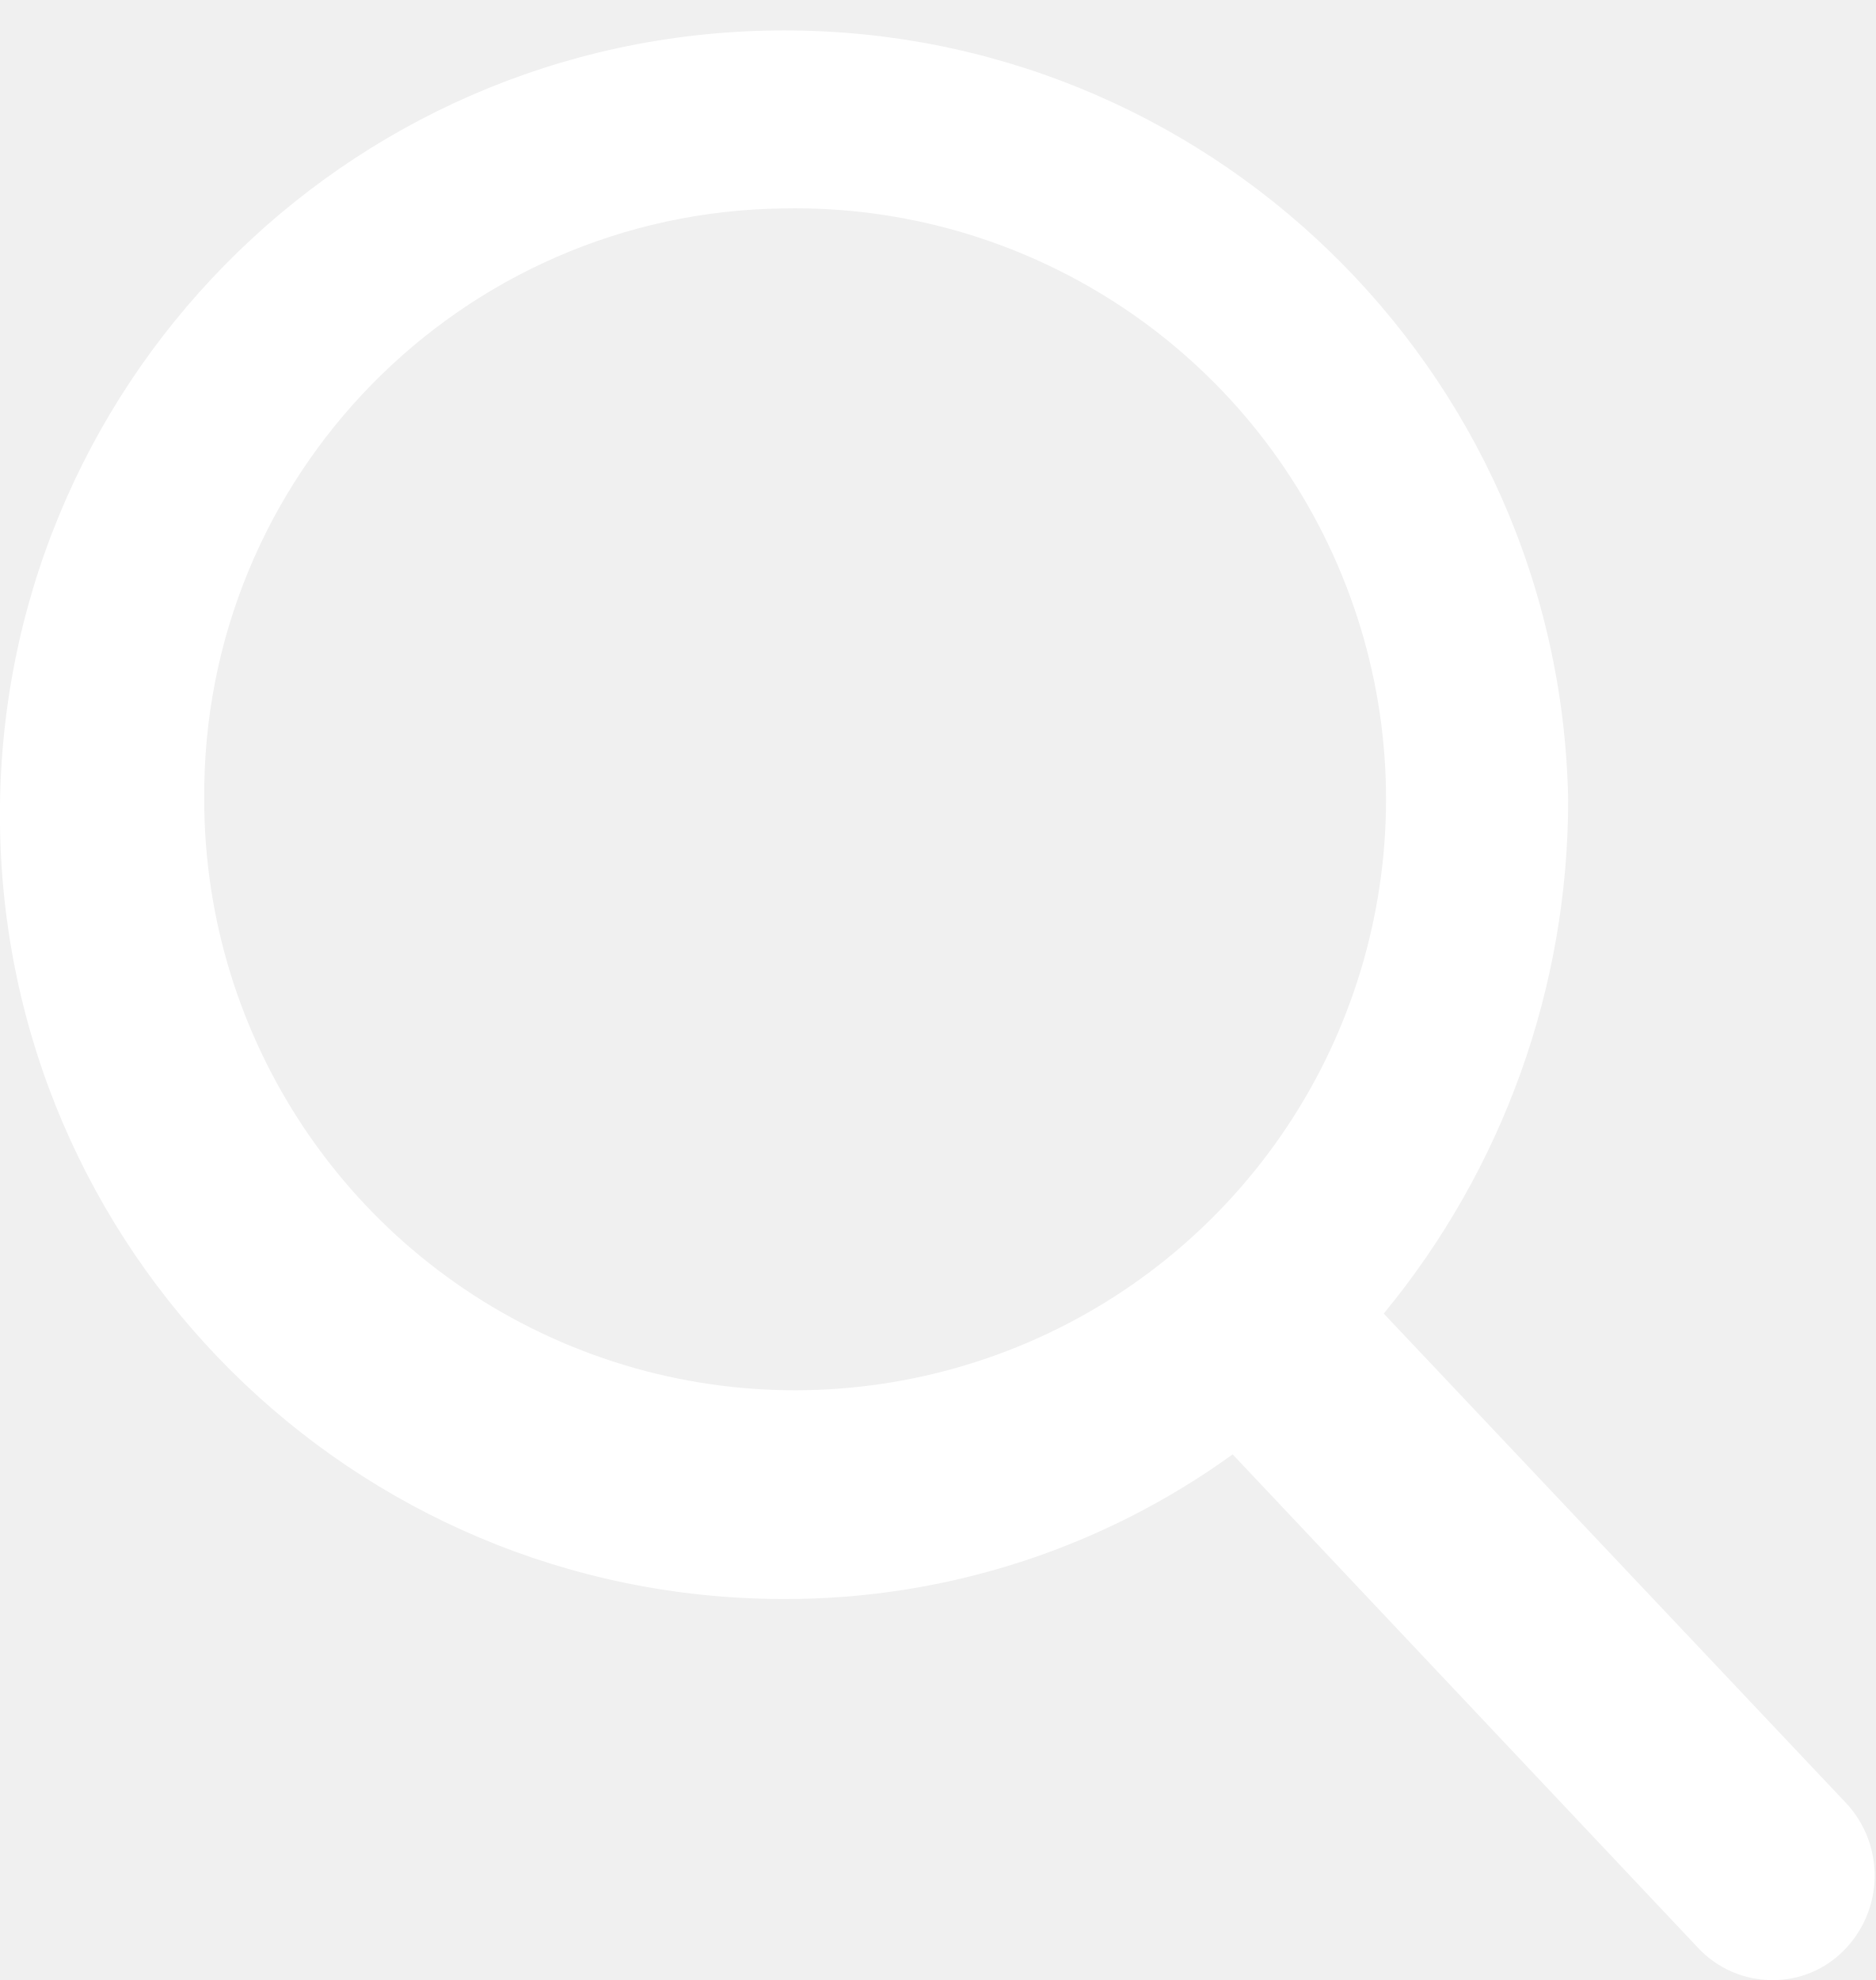
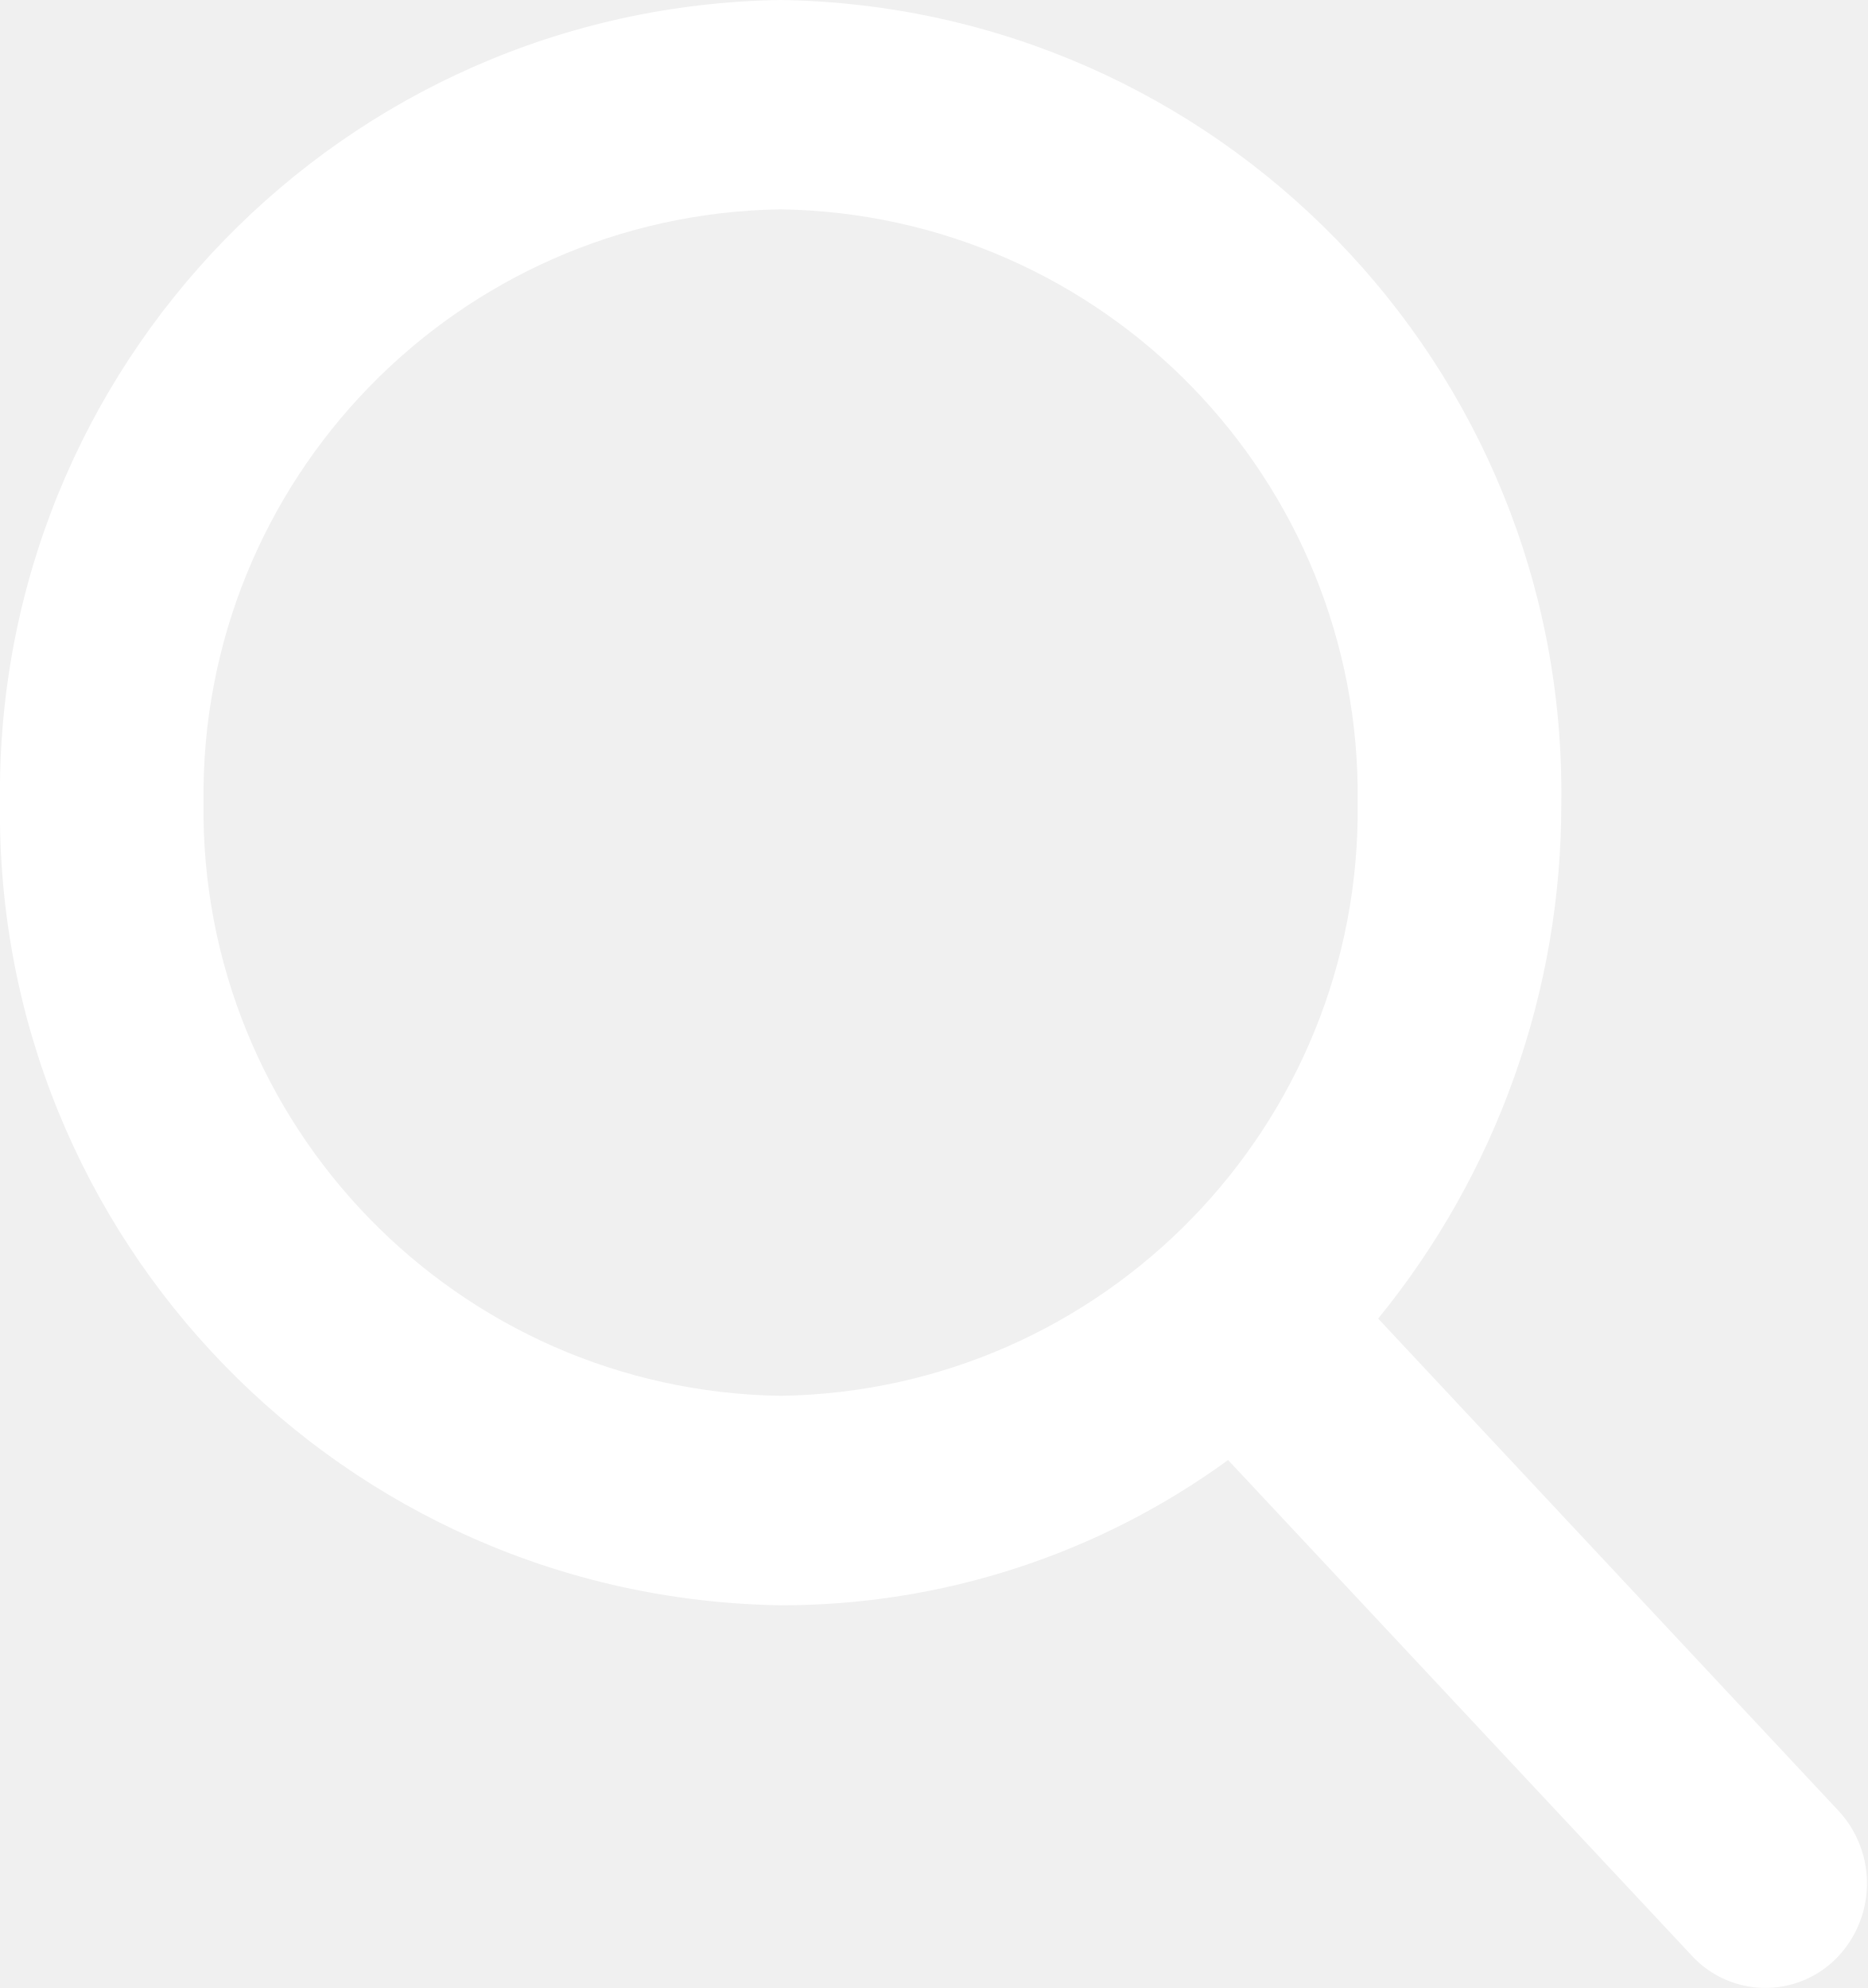
- <svg xmlns="http://www.w3.org/2000/svg" width="18" height="19" viewBox="0 0 18 19">
+ <svg xmlns="http://www.w3.org/2000/svg" width="31" height="33" viewBox="0 0 31 33">
  <defs>
    <style>
      .cls-1 {
        fill: #fff;
        fill-rule: evenodd;
      }
    </style>
  </defs>
-   <path id="searchicon" class="cls-1" d="M1234.72,59.305l-4.44-4.7a7.745,7.745,0,0,0,1.77-4.932,7.526,7.526,0,1,0-7.53,7.671,7.32,7.32,0,0,0,4.31-1.388l4.47,4.739a0.974,0.974,0,0,0,.71.306,0.95,0.95,0,0,0,.68-0.279A1.02,1.02,0,0,0,1234.72,59.305ZM1224.52,44a5.671,5.671,0,1,1-5.56,5.67A5.628,5.628,0,0,1,1224.52,44Z" transform="translate(-1217 -42)" />
+   <path id="Forma_1" data-name="Forma 1" class="cls-1" d="M34.516,34.057l-7.64-8.169a13.508,13.508,0,0,0,3.04-8.565A13.161,13.161,0,0,0,16.957,4,13.161,13.161,0,0,0,4,17.323a13.161,13.161,0,0,0,12.96,13.324,12.584,12.584,0,0,0,7.425-2.411l7.7,8.23a1.659,1.659,0,0,0,2.39.048A1.774,1.774,0,0,0,34.516,34.057ZM16.957,7.475a9.727,9.727,0,0,1,9.579,9.848,9.726,9.726,0,0,1-9.579,9.847,9.726,9.726,0,0,1-9.579-9.847A9.727,9.727,0,0,1,16.957,7.475Z" transform="translate(-4 -4)" />
</svg>
